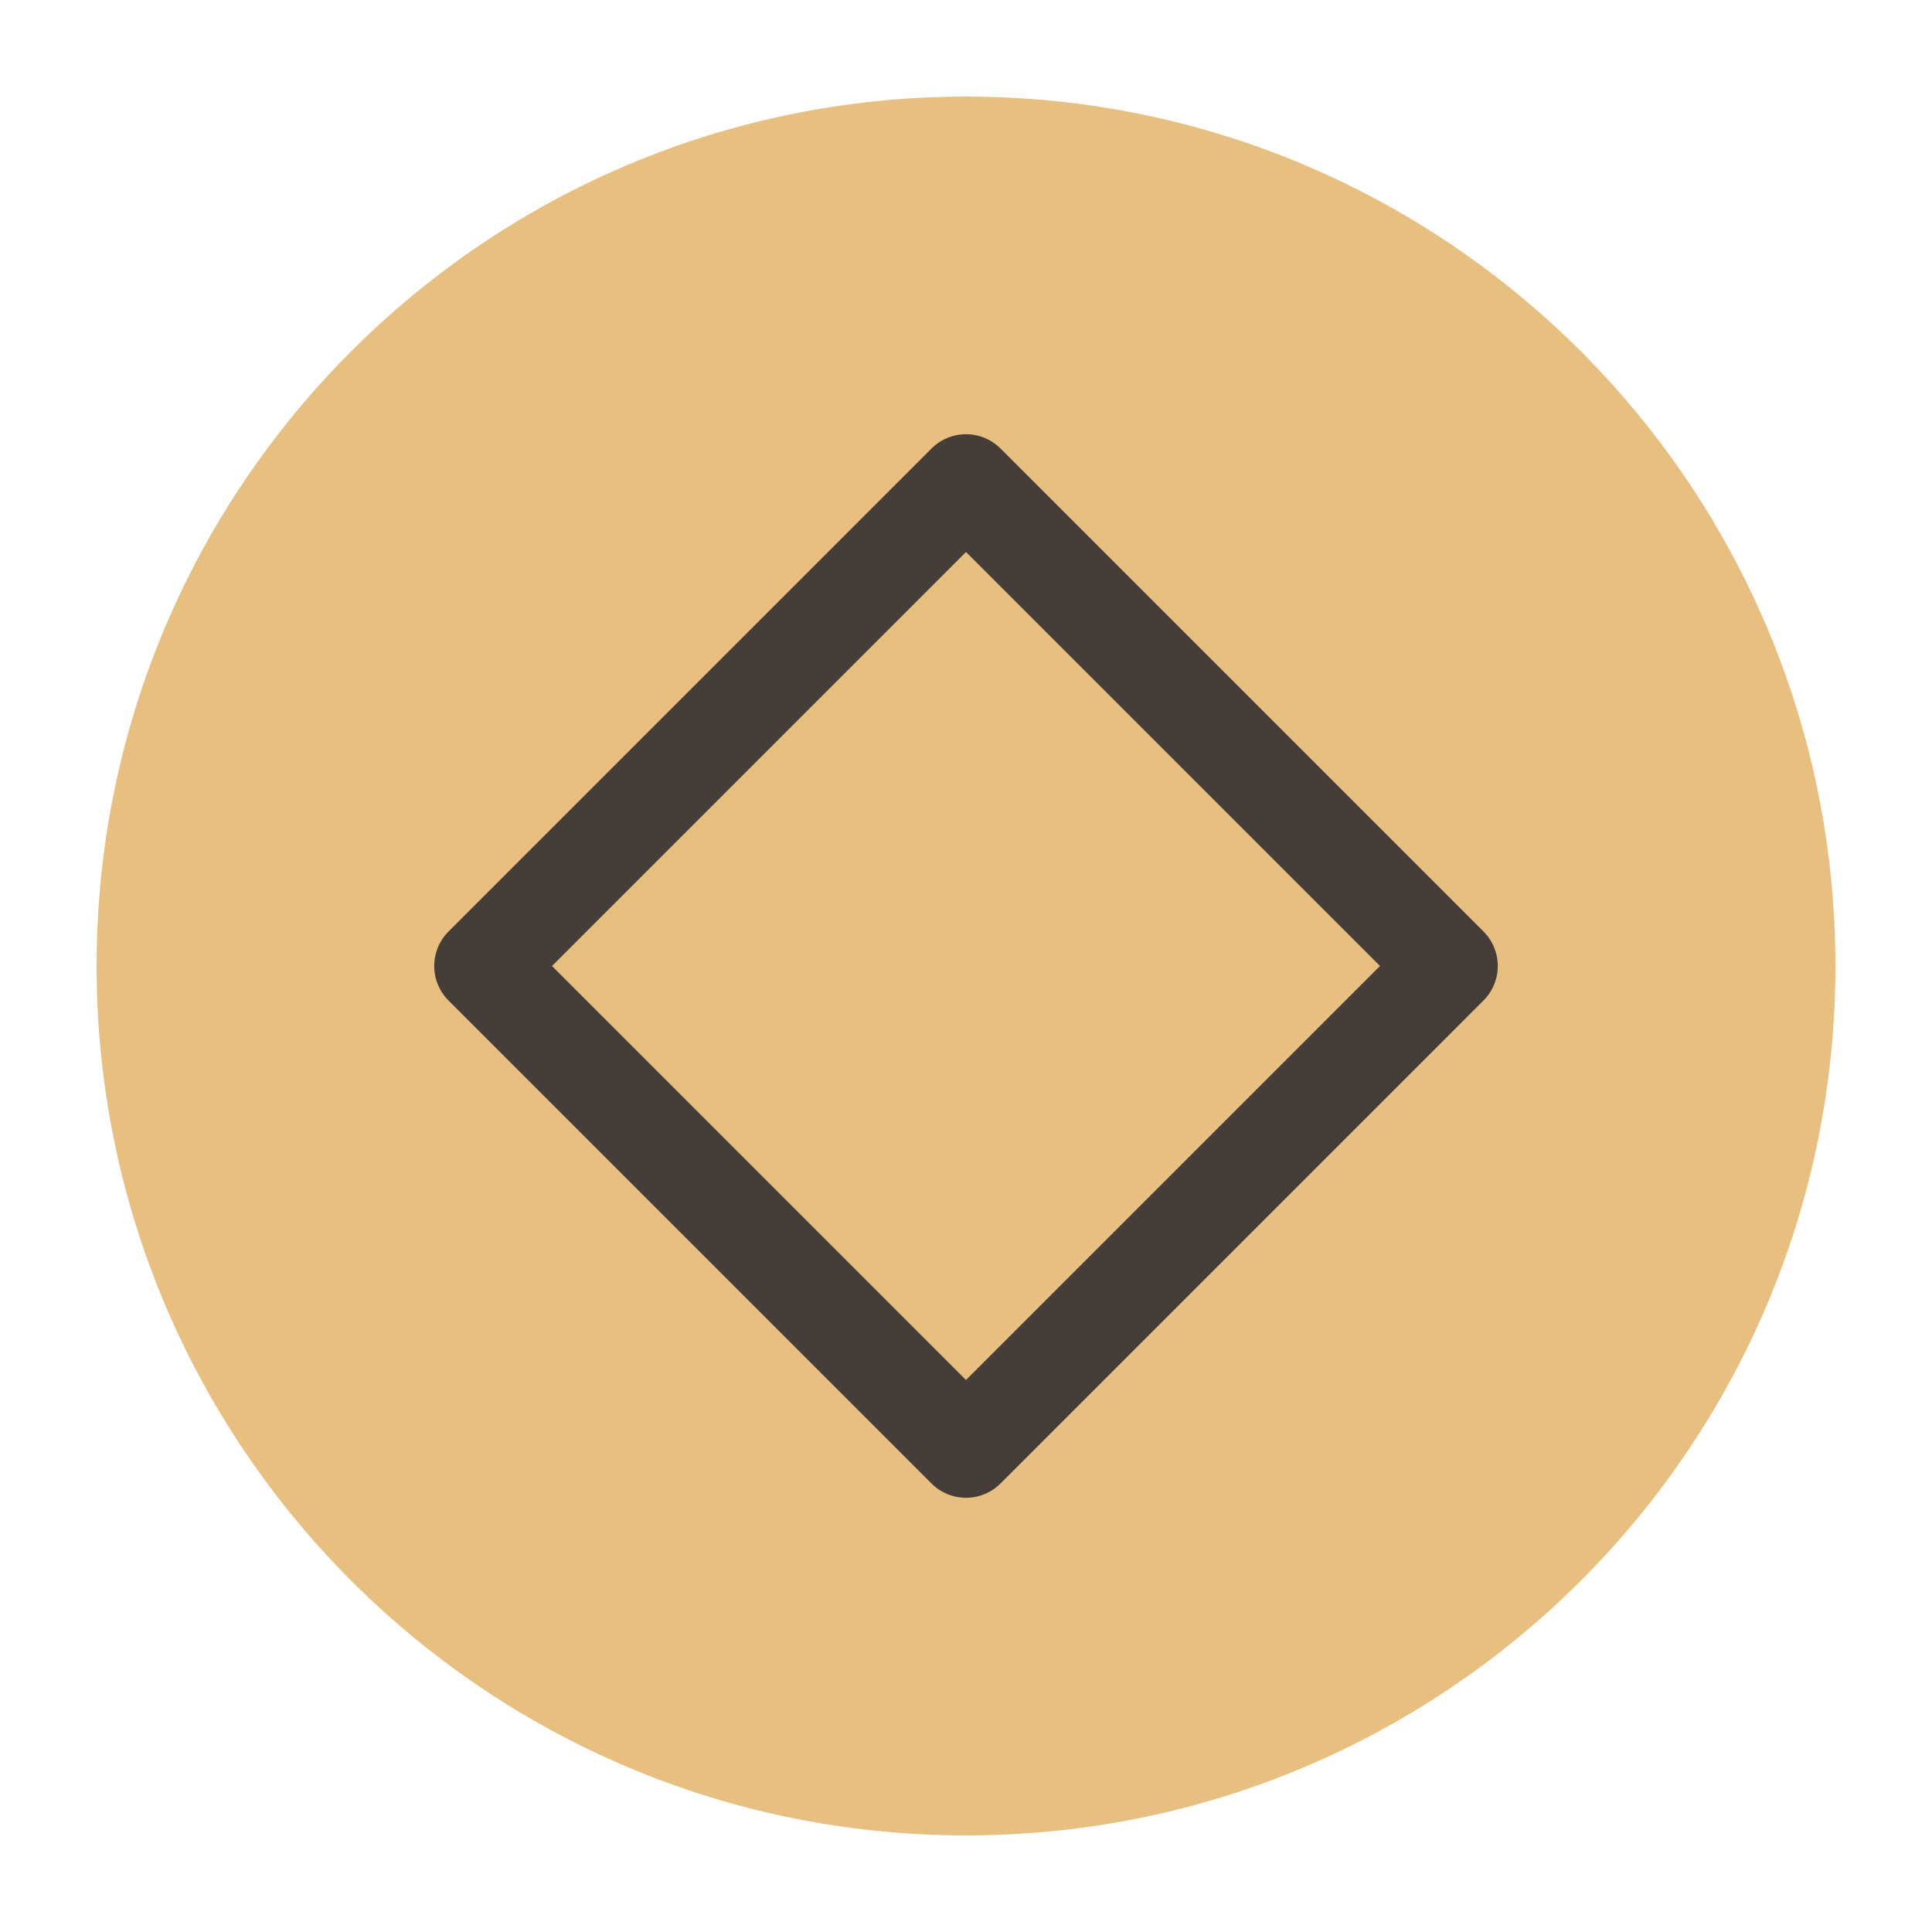
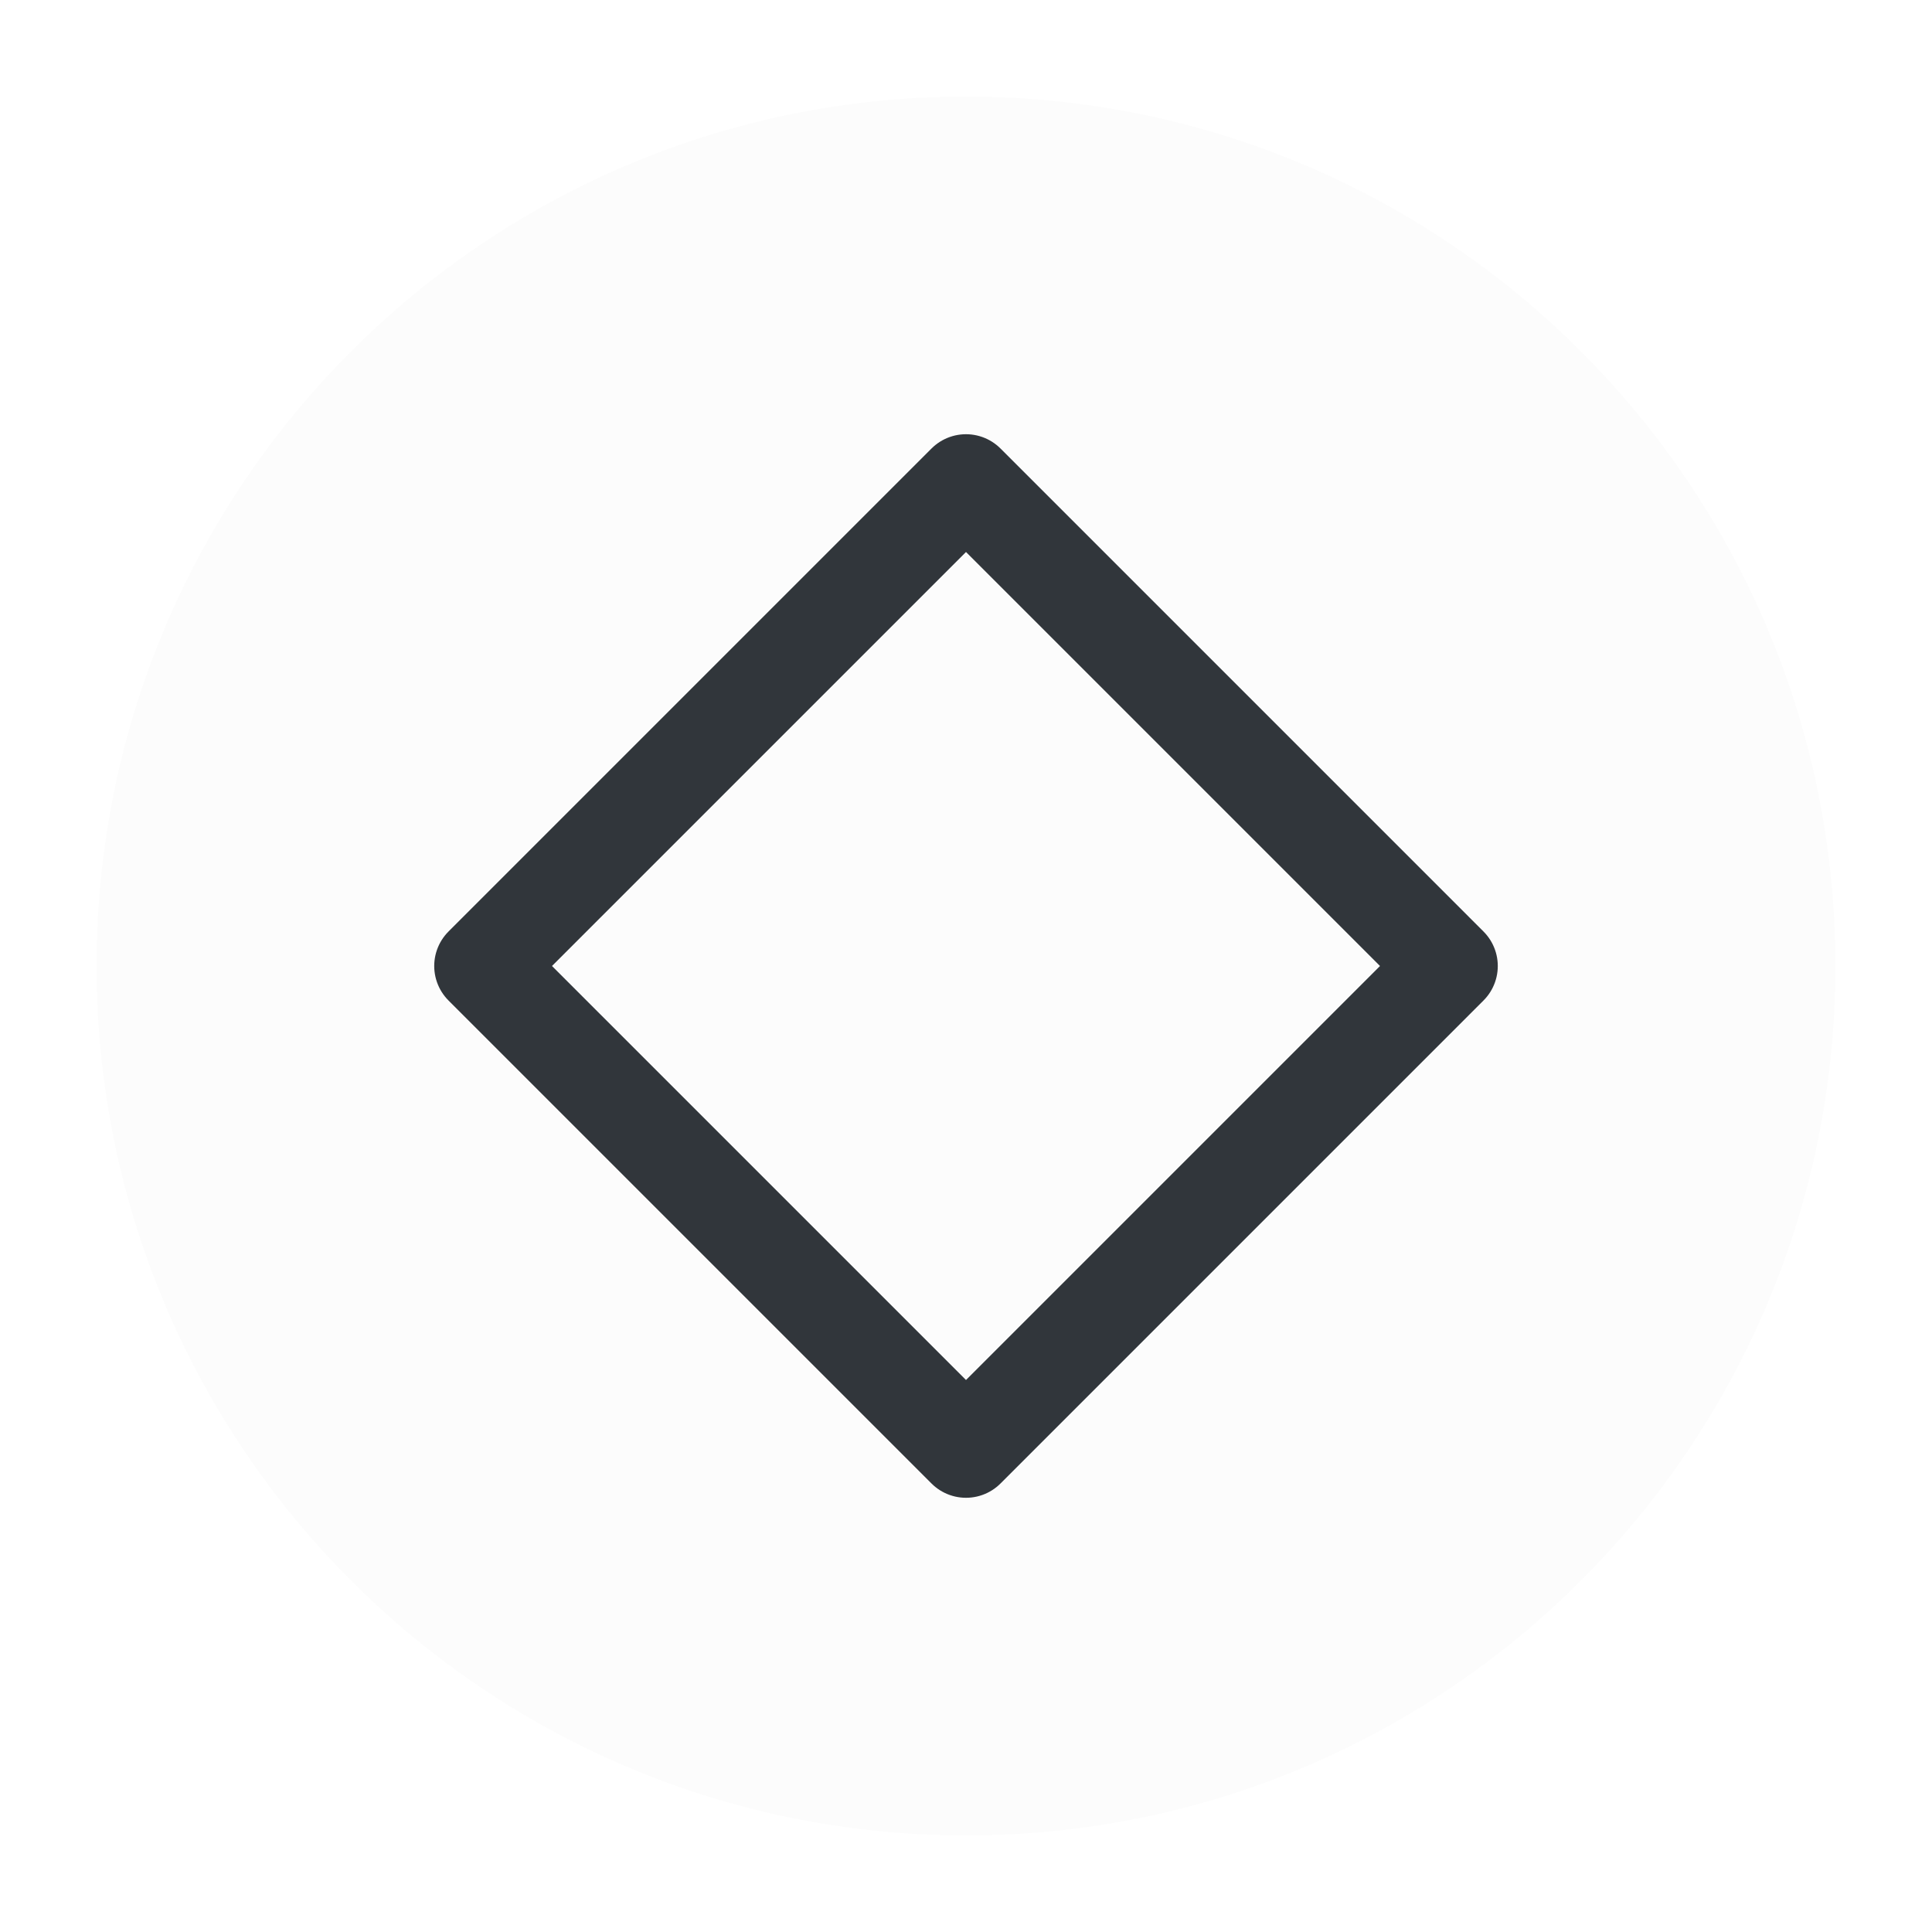
<svg xmlns="http://www.w3.org/2000/svg" viewBox="0 0 50 50" version="1.2" baseProfile="tiny">
  <defs>
</defs>
  <g fill="none" stroke="black" stroke-width="1" fill-rule="evenodd" stroke-linecap="square" stroke-linejoin="bevel">
-     <g fill="#e7bf7e" fill-opacity="1" stroke="none" transform="matrix(2.5,0,0,2.5,2.5,2.5)" font-family="Noto Sans" font-size="10" font-weight="400" font-style="normal">
+     <g fill="#fcfcfc" fill-opacity="1" stroke="none" transform="matrix(2.5,0,0,2.5,2.5,2.5)" font-family="Noto Sans" font-size="10" font-weight="400" font-style="normal">
      <circle cx="9" cy="9" r="9" />
    </g>
-     <g fill="none" stroke="#1d1d27" stroke-opacity="0.8" stroke-width="1.01" stroke-linecap="round" stroke-linejoin="round" transform="matrix(2.5,0,0,2.5,2.5,2.5)" font-family="Noto Sans" font-size="10" font-weight="400" font-style="normal">
+     <g fill="none" stroke="#31363b" stroke-opacity="1" stroke-width="1.01" stroke-linecap="round" stroke-linejoin="round" transform="matrix(2.5,0,0,2.5,2.5,2.5)" font-family="Noto Sans" font-size="10" font-weight="400" font-style="normal">
      <path vector-effect="none" fill-rule="evenodd" d="M4,9 L9,4 L14,9 L9,14 L4,9" />
    </g>
    <g fill="none" stroke="#000000" stroke-opacity="1" stroke-width="1" stroke-linecap="square" stroke-linejoin="bevel" transform="matrix(1,0,0,1,0,0)" font-family="Noto Sans" font-size="10" font-weight="400" font-style="normal">
</g>
  </g>
</svg>
